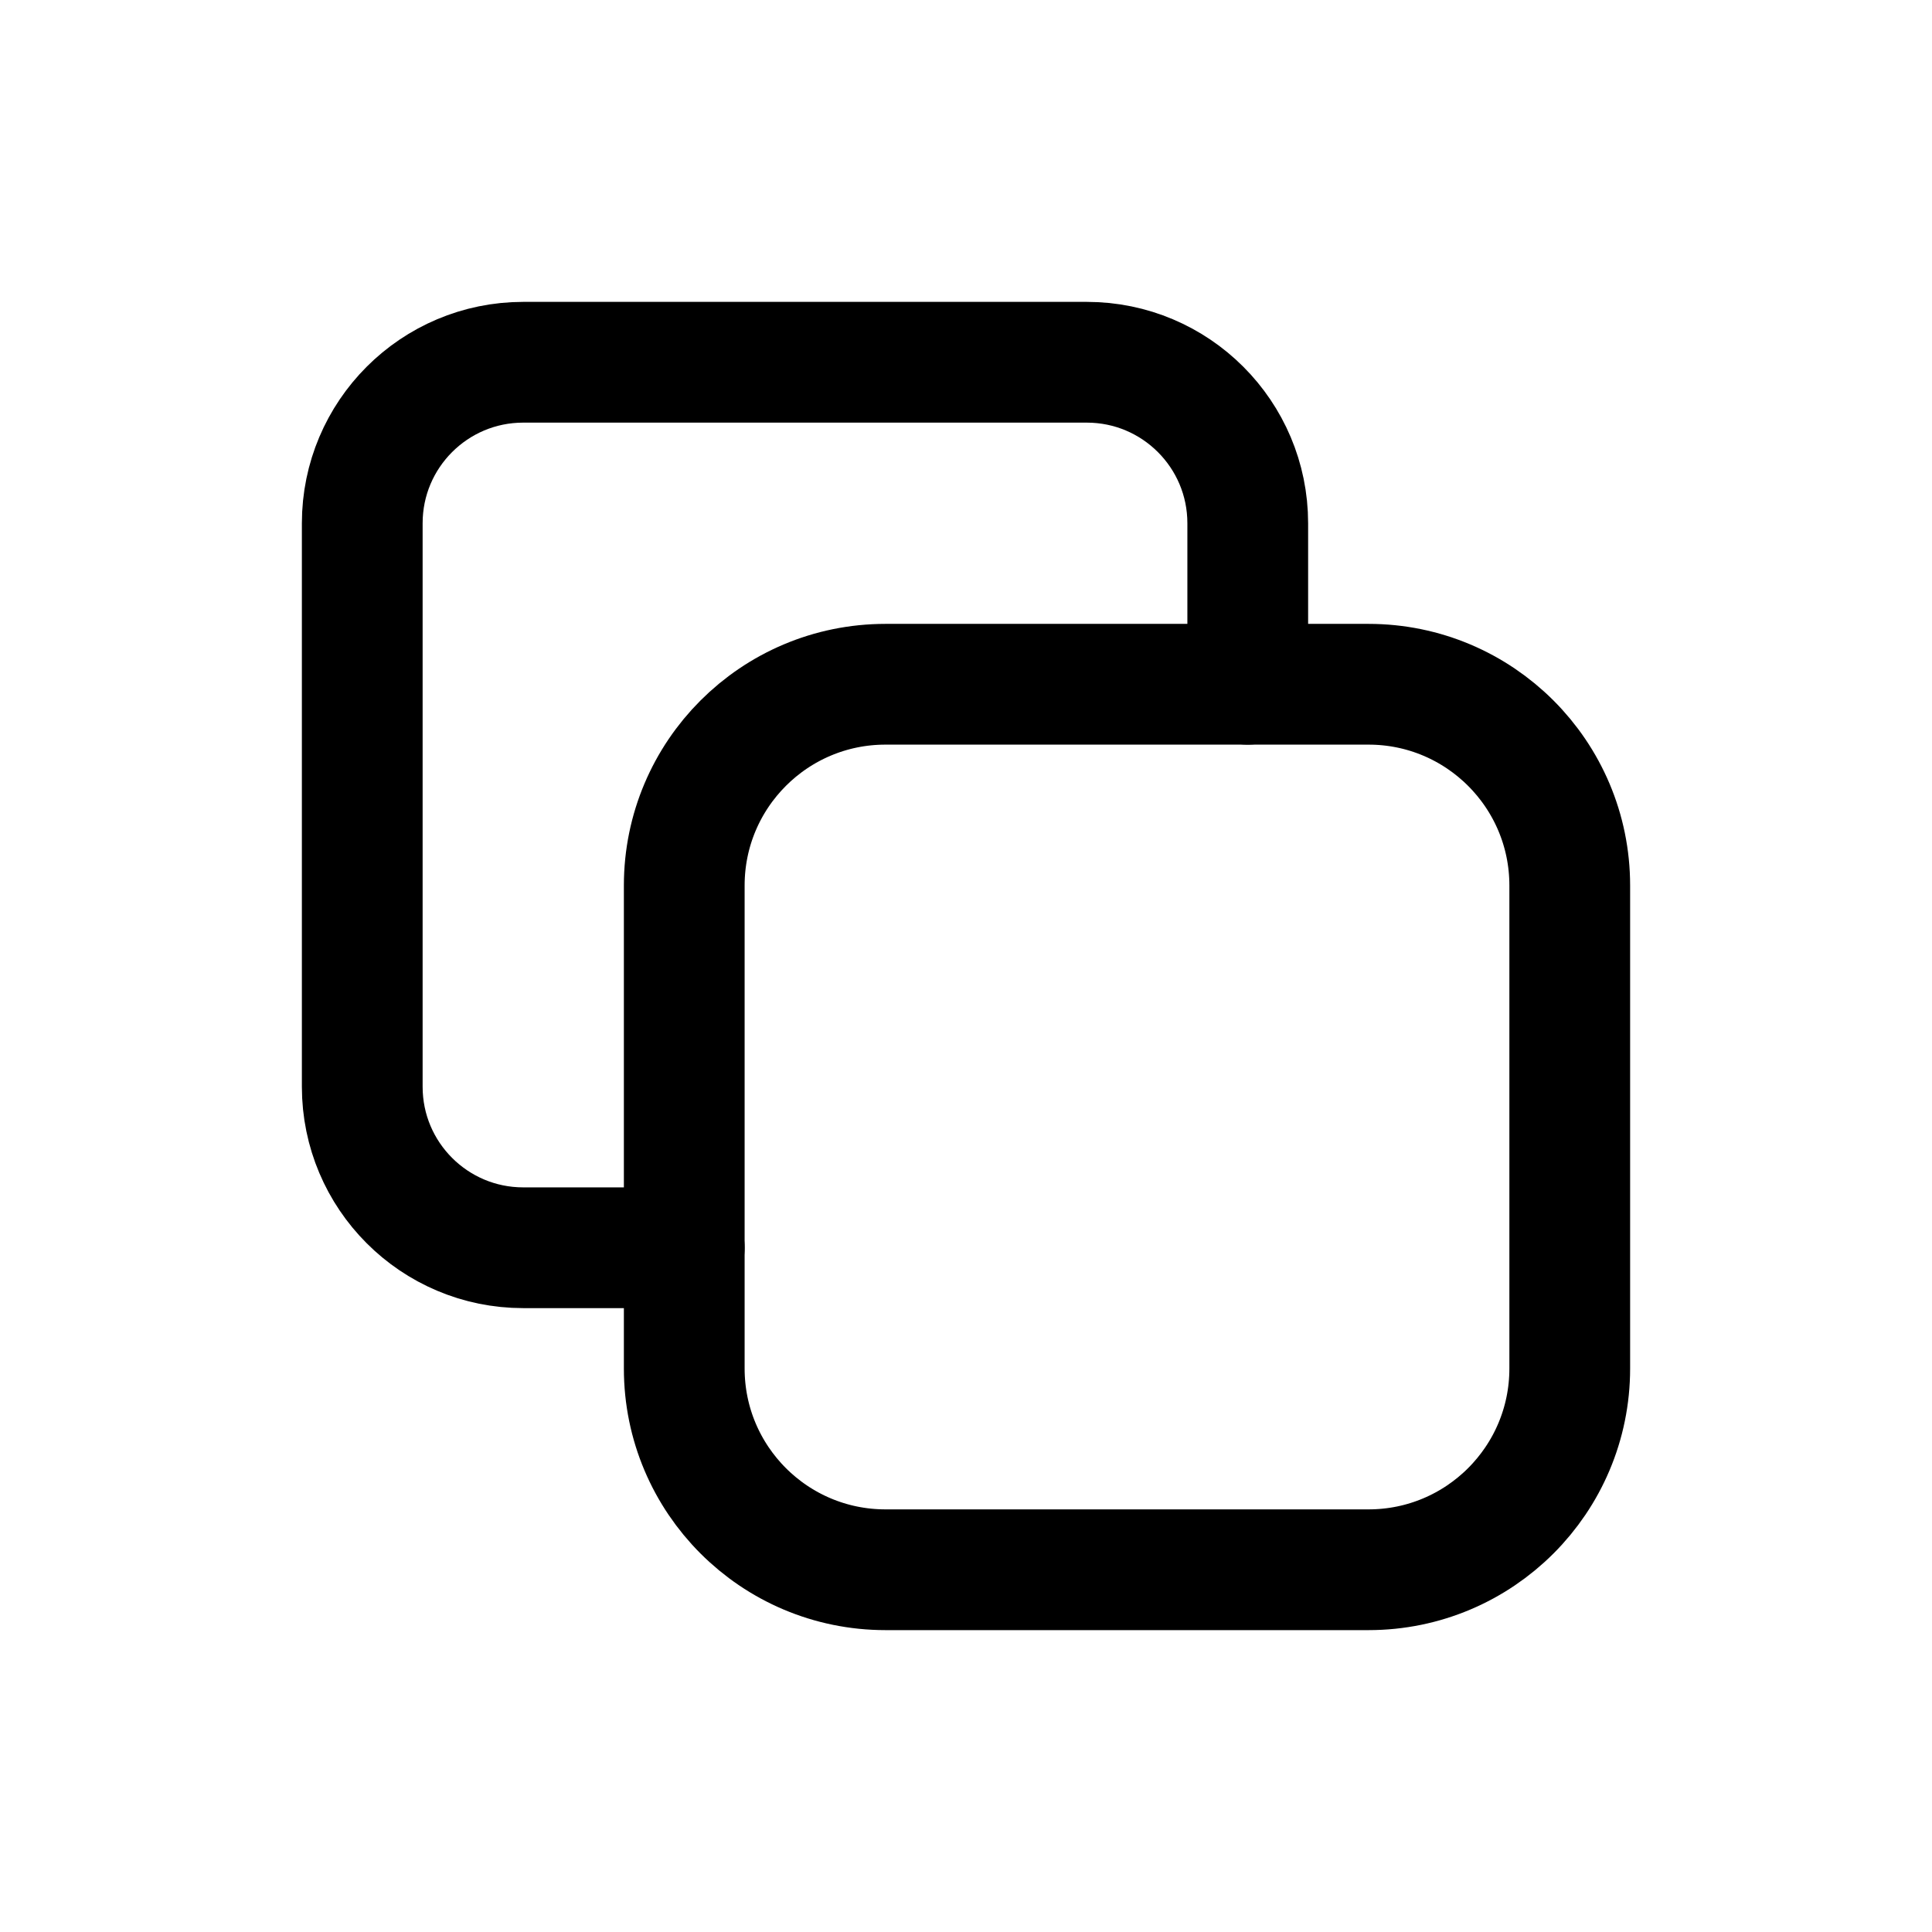
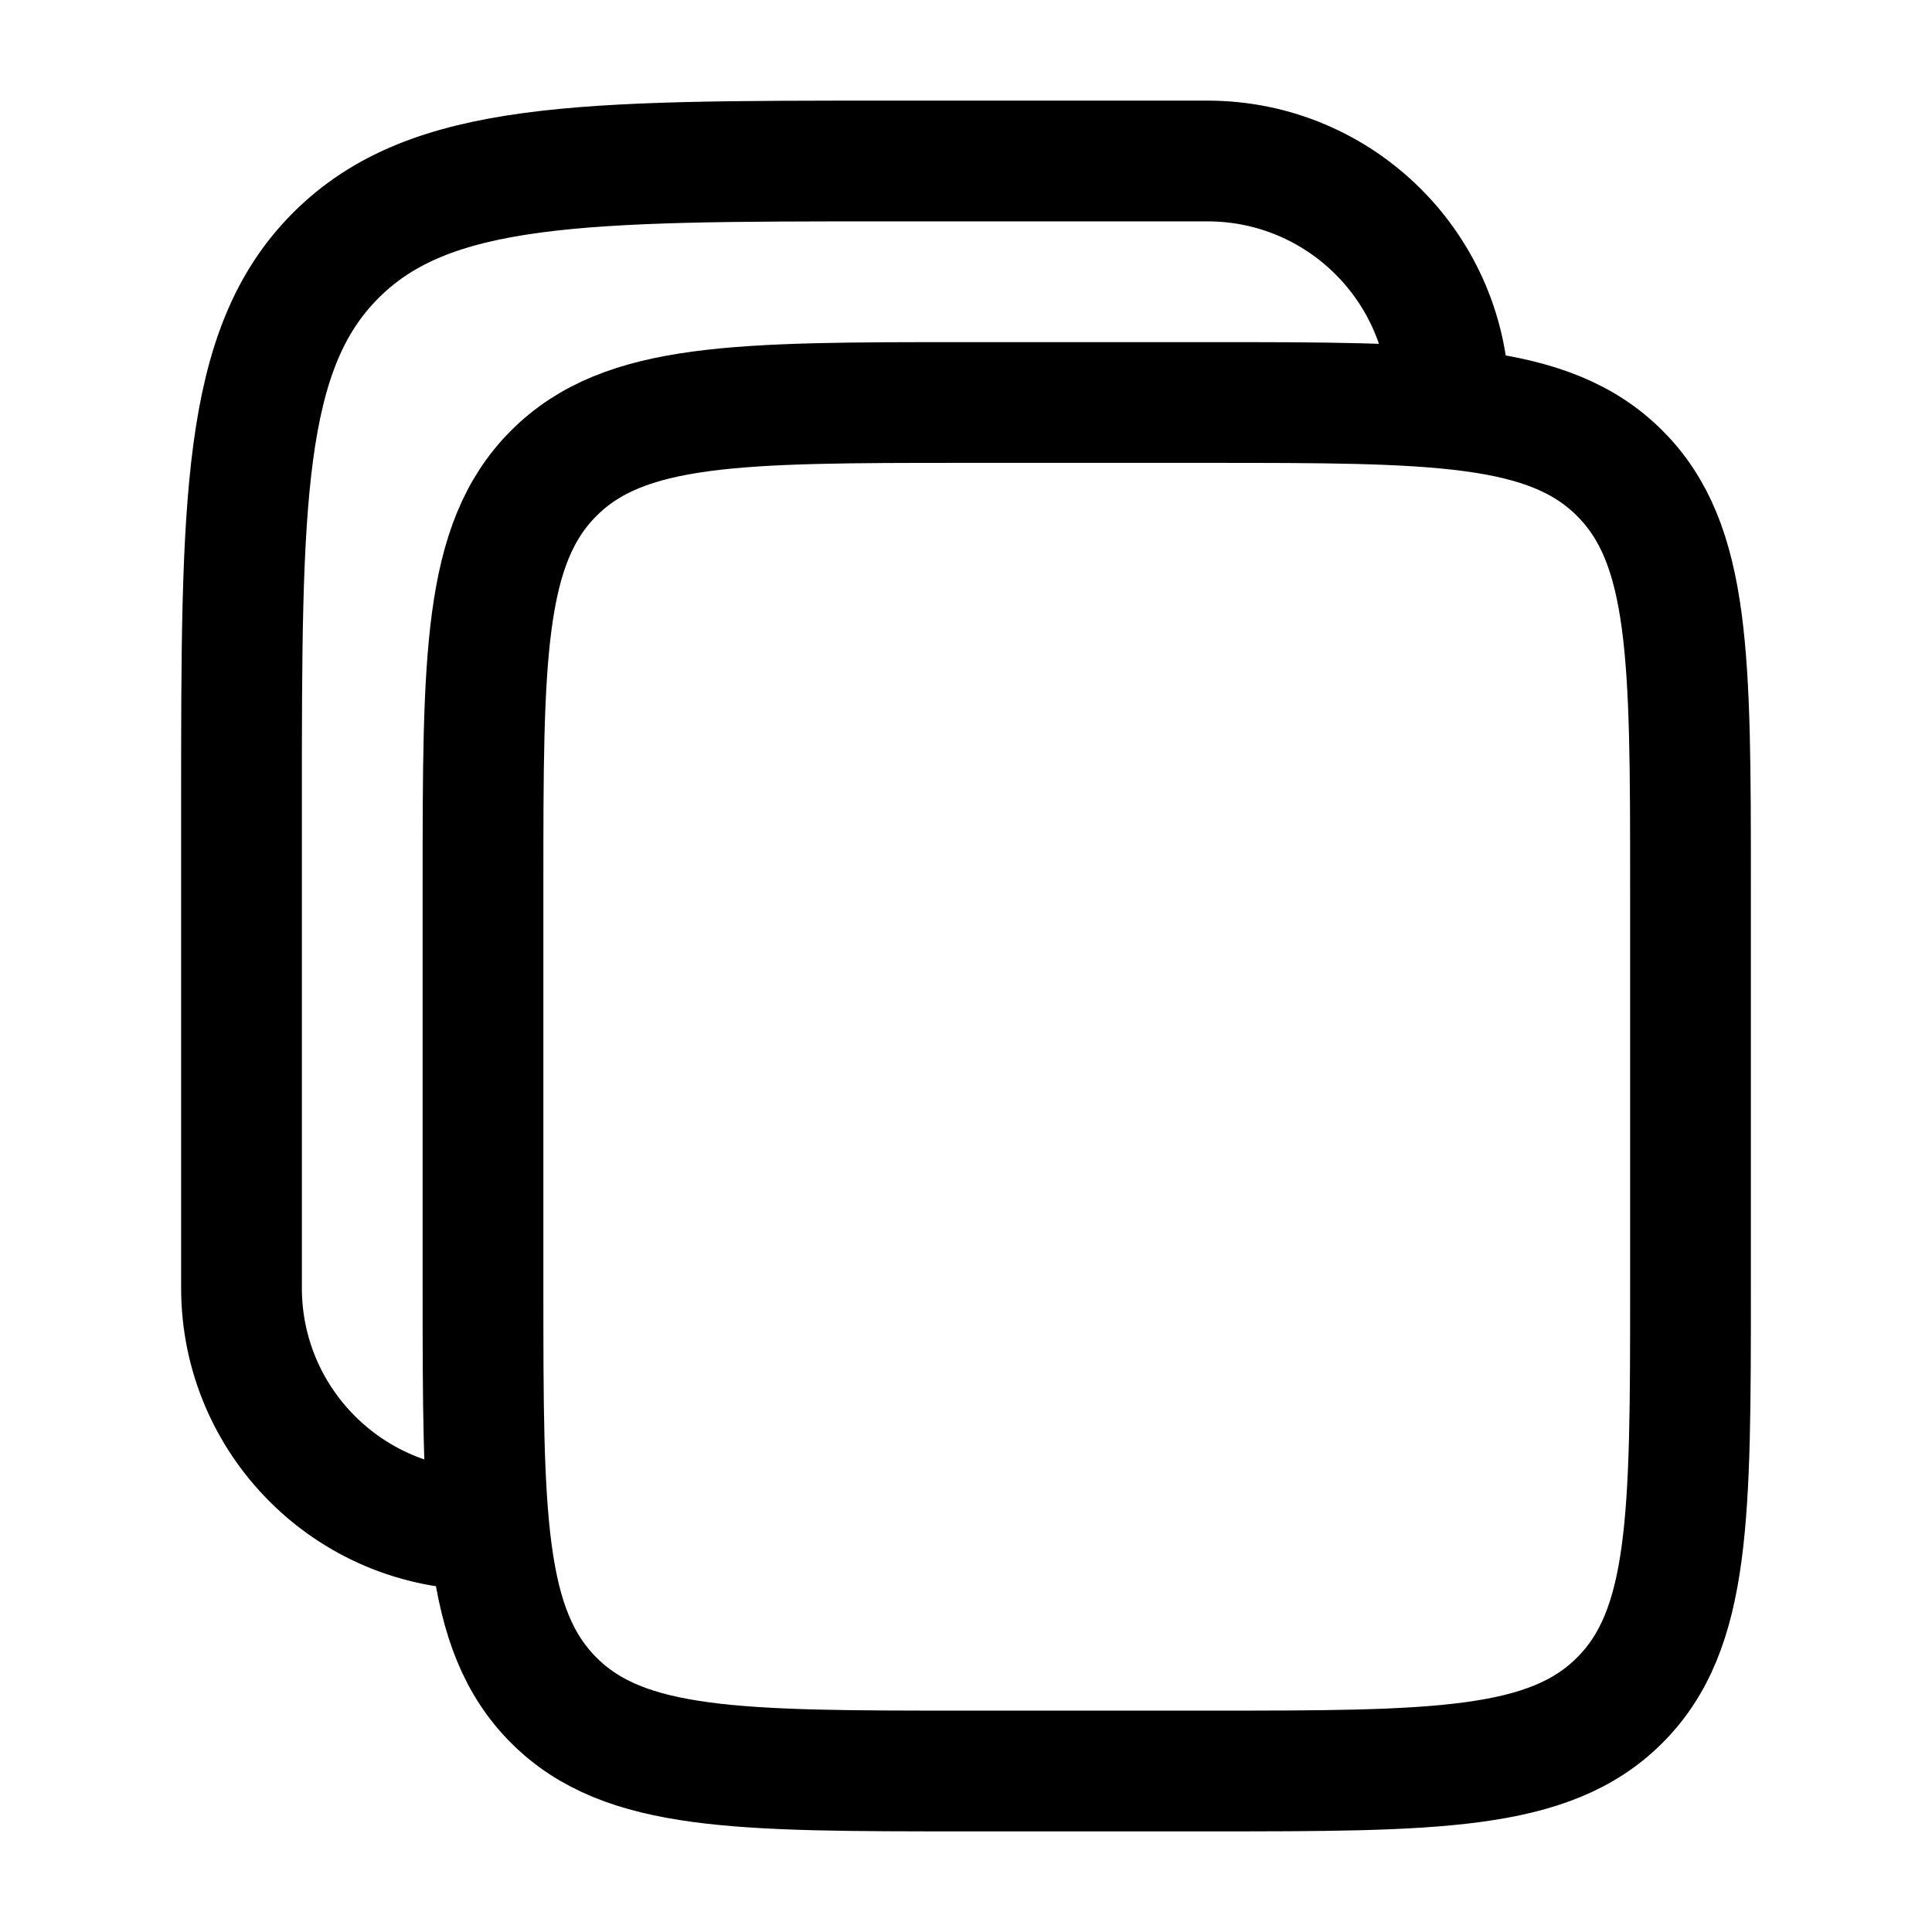
- <svg xmlns="http://www.w3.org/2000/svg" viewBox="0 0 24 24" fill="none" stroke="currentColor" stroke-width="1.5" stroke-linecap="round" stroke-linejoin="round">
-   <rect x="8.5" y="8.5" width="11" height="11" rx="2.5" />
-   <path d="M15.5 8.5V6.5a2 2 0 0 0-2-2h-7a2 2 0 0 0-2 2v7a2 2 0 0 0 2 2h2" />
+ <svg xmlns="http://www.w3.org/2000/svg" viewBox="0 0 24 24" fill="none" stroke-width="1.5">
+   <path d="M6 11C6 8.172 6 6.757 6.879 5.879C7.757 5 9.172 5 12 5H15C17.828 5 19.243 5 20.121 5.879C21 6.757 21 8.172 21 11V16C21 18.828 21 20.243 20.121 21.121C19.243 22 17.828 22 15 22H12C9.172 22 7.757 22 6.879 21.121C6 20.243 6 18.828 6 16V11Z" stroke="currentColor" stroke-linecap="round" />
+   <path d="M6 19C4.343 19 3 17.657 3 16V10C3 6.229 3 4.343 4.172 3.172C5.343 2 7.229 2 11 2H15C16.657 2 18 3.343 18 5" stroke="currentColor" stroke-linecap="round" />
</svg>
